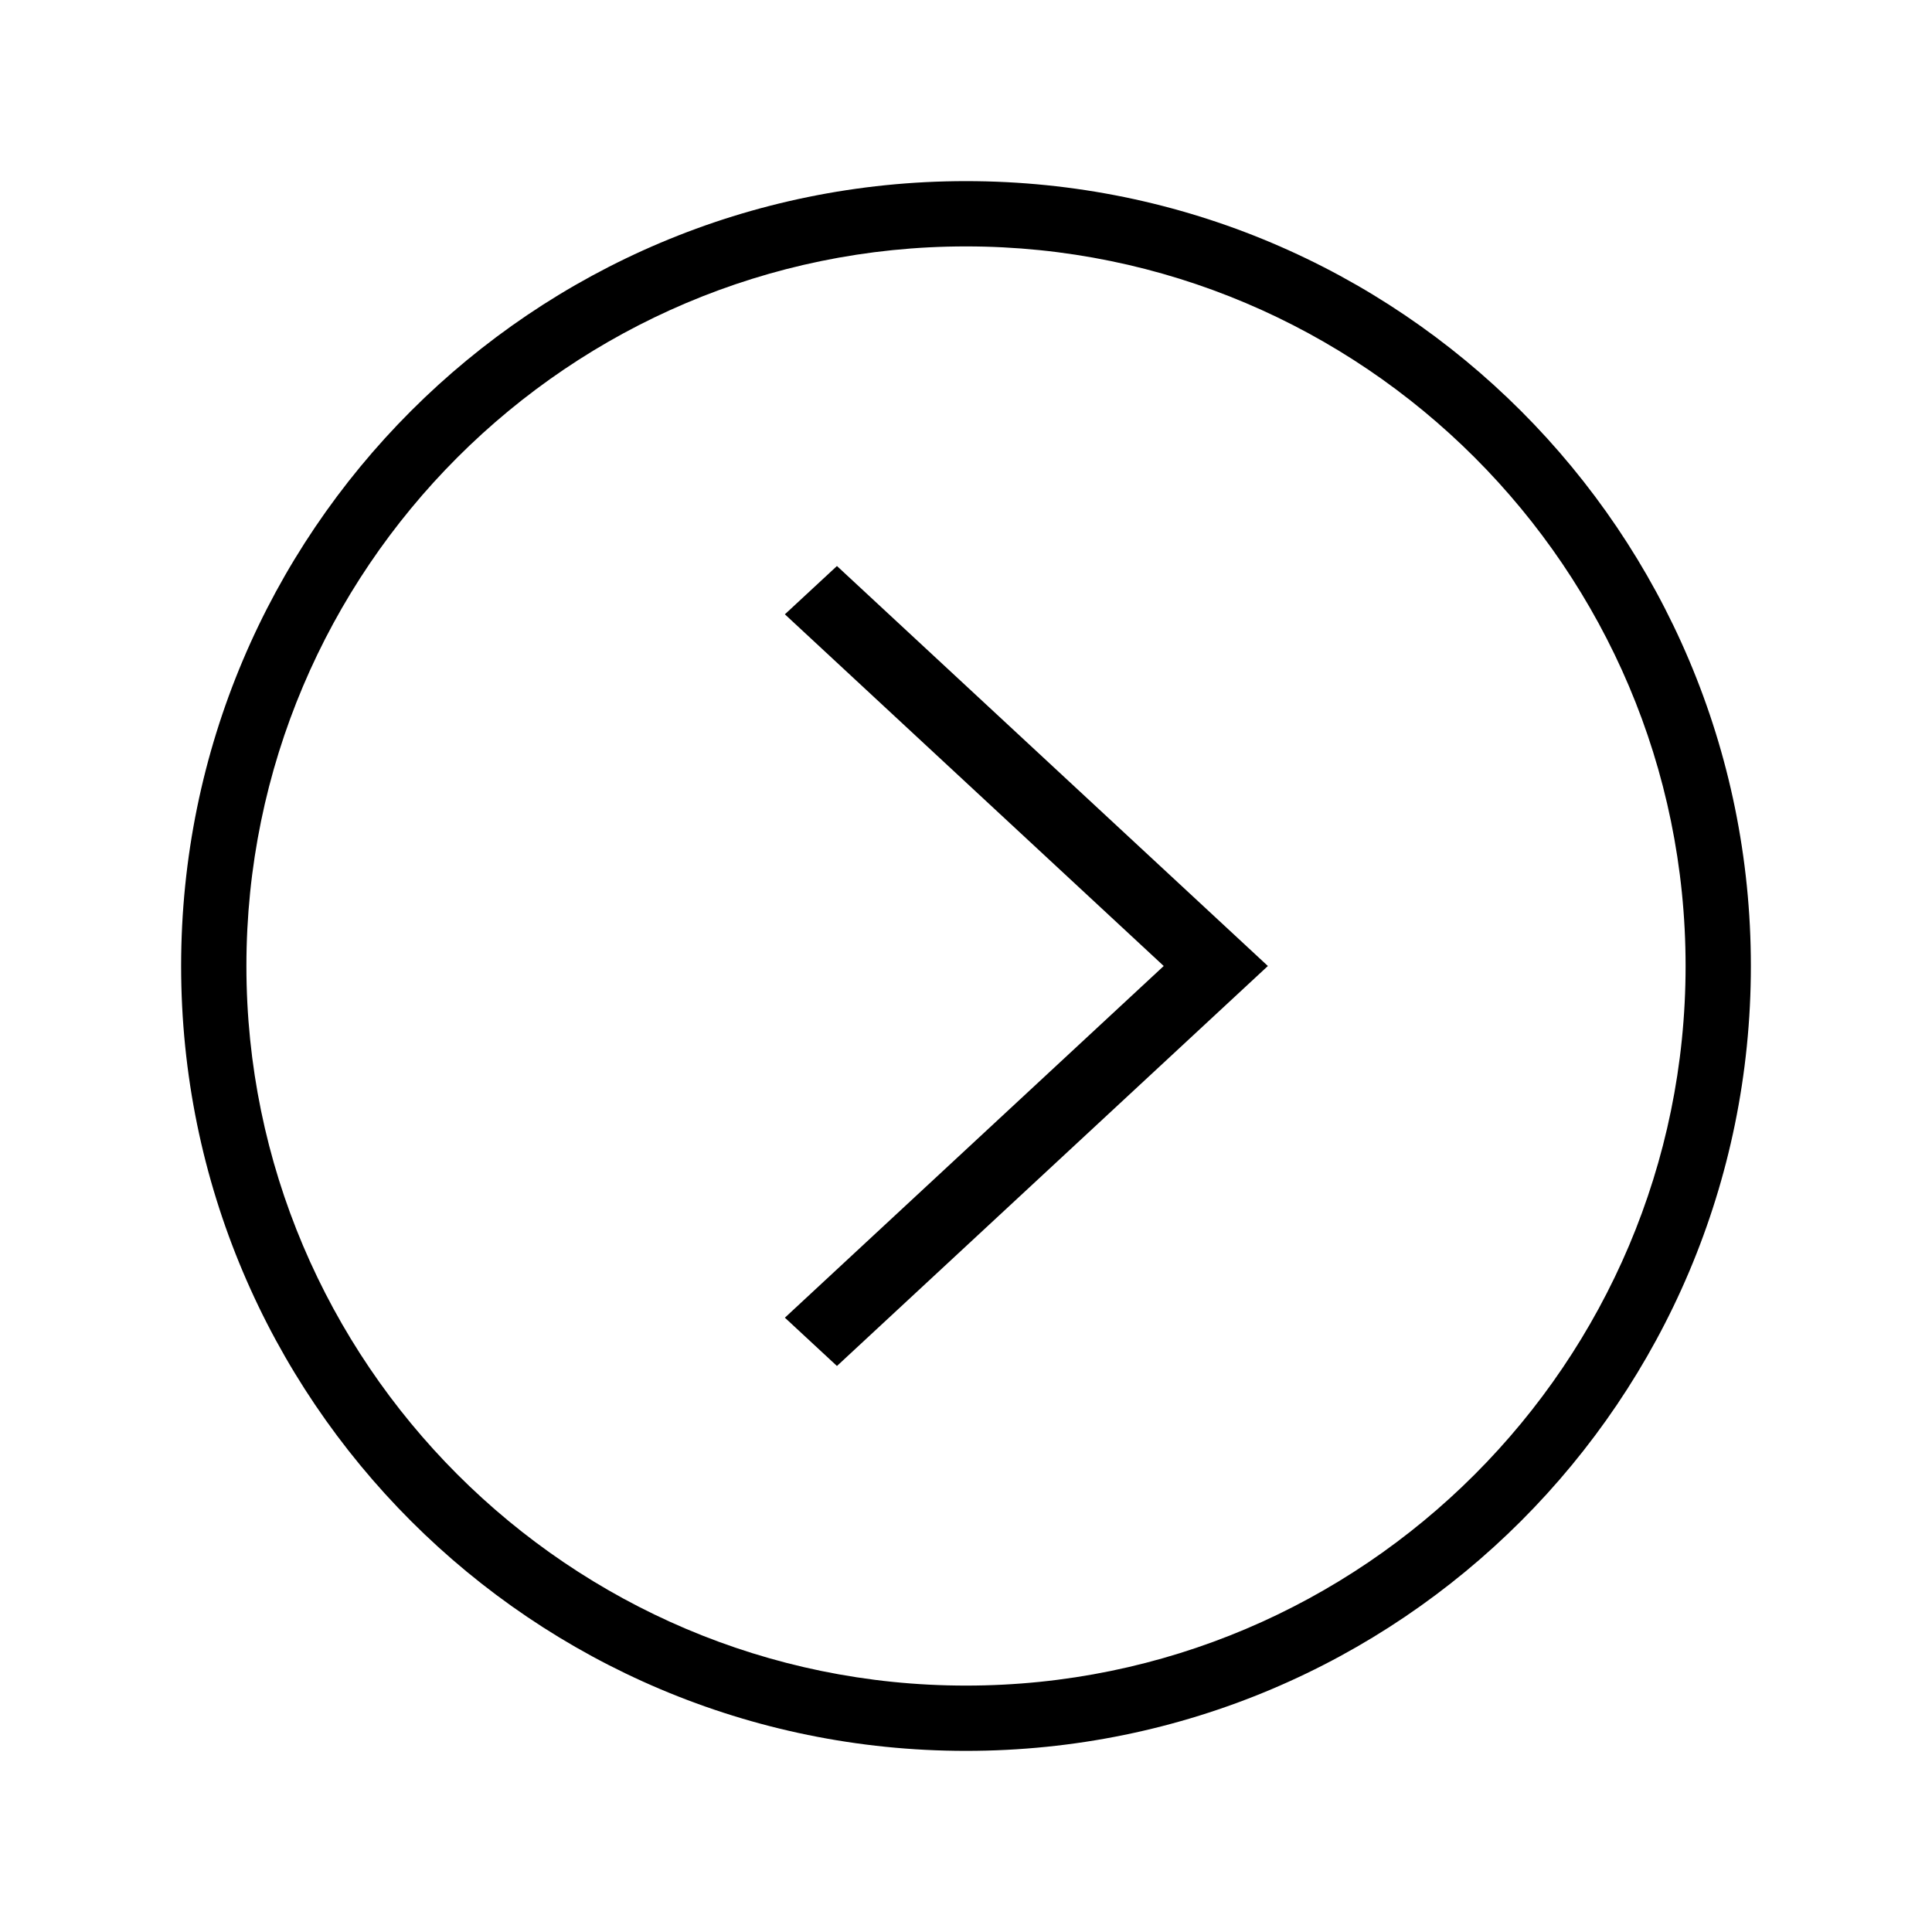
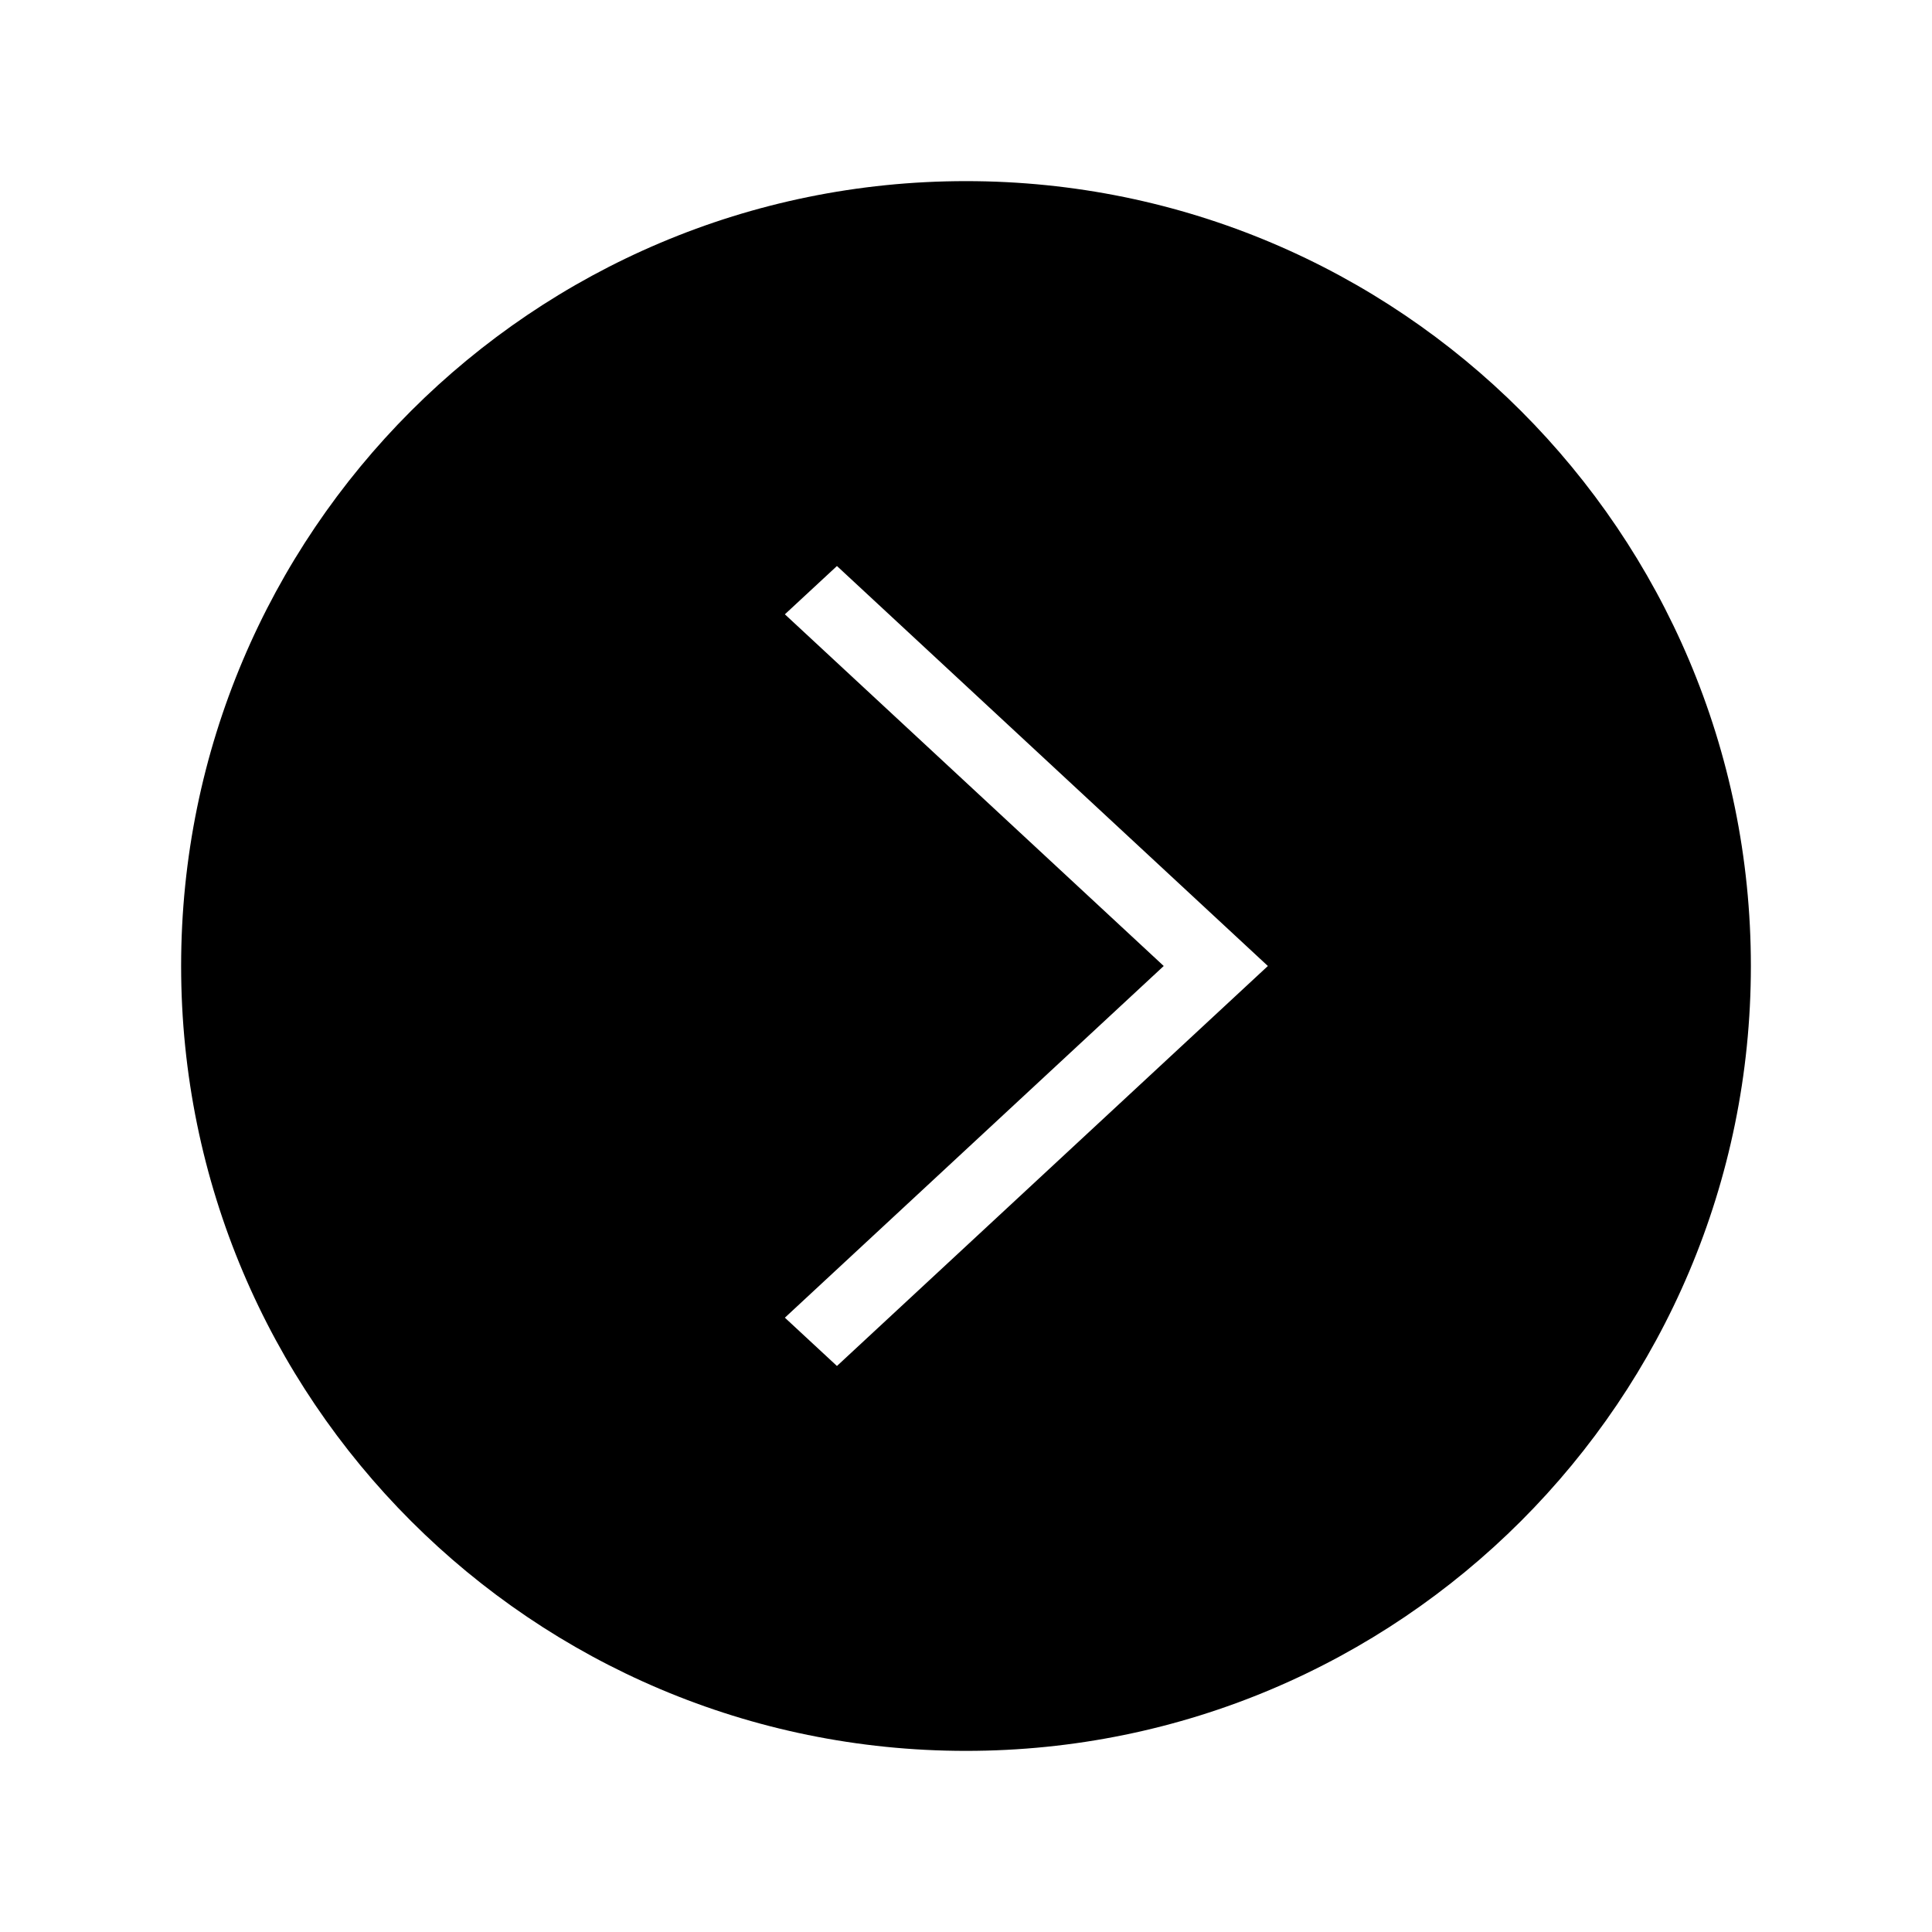
<svg xmlns="http://www.w3.org/2000/svg" version="1.1" id="Layer_1" x="0px" y="0px" viewBox="0 0 512 512" enable-background="new 0 0 512 512" xml:space="preserve">
  <g>
-     <polygon points="208,162.8 221.8,150 336,256 221.8,362 208,349.2 308.4,256  " />
-     <g>
-       <path d="M48,256c0,114.9,93.1,208,208,208c114.9,0,208-93.1,208-208S370.9,48,256,48C141.1,48,48,141.1,48,256z M65.3,256    c0-105.1,85.5-190.7,190.7-190.7c105.1,0,190.7,85.5,190.7,190.7c0,105.1-85.5,190.7-190.7,190.7C150.9,446.7,65.3,361.1,65.3,256    z" />
-     </g>
+     <path d="M48,256c0,114.9,93.1,208,208,208c114.9,0,208-93.1,208-208S370.9,48,256,48C141.1,48,48,141.1,48,256z M308.4,256   L208,162.8l13.8-12.8L336,256L221.8,362L208,349.2L308.4,256z" />
  </g>
</svg>
